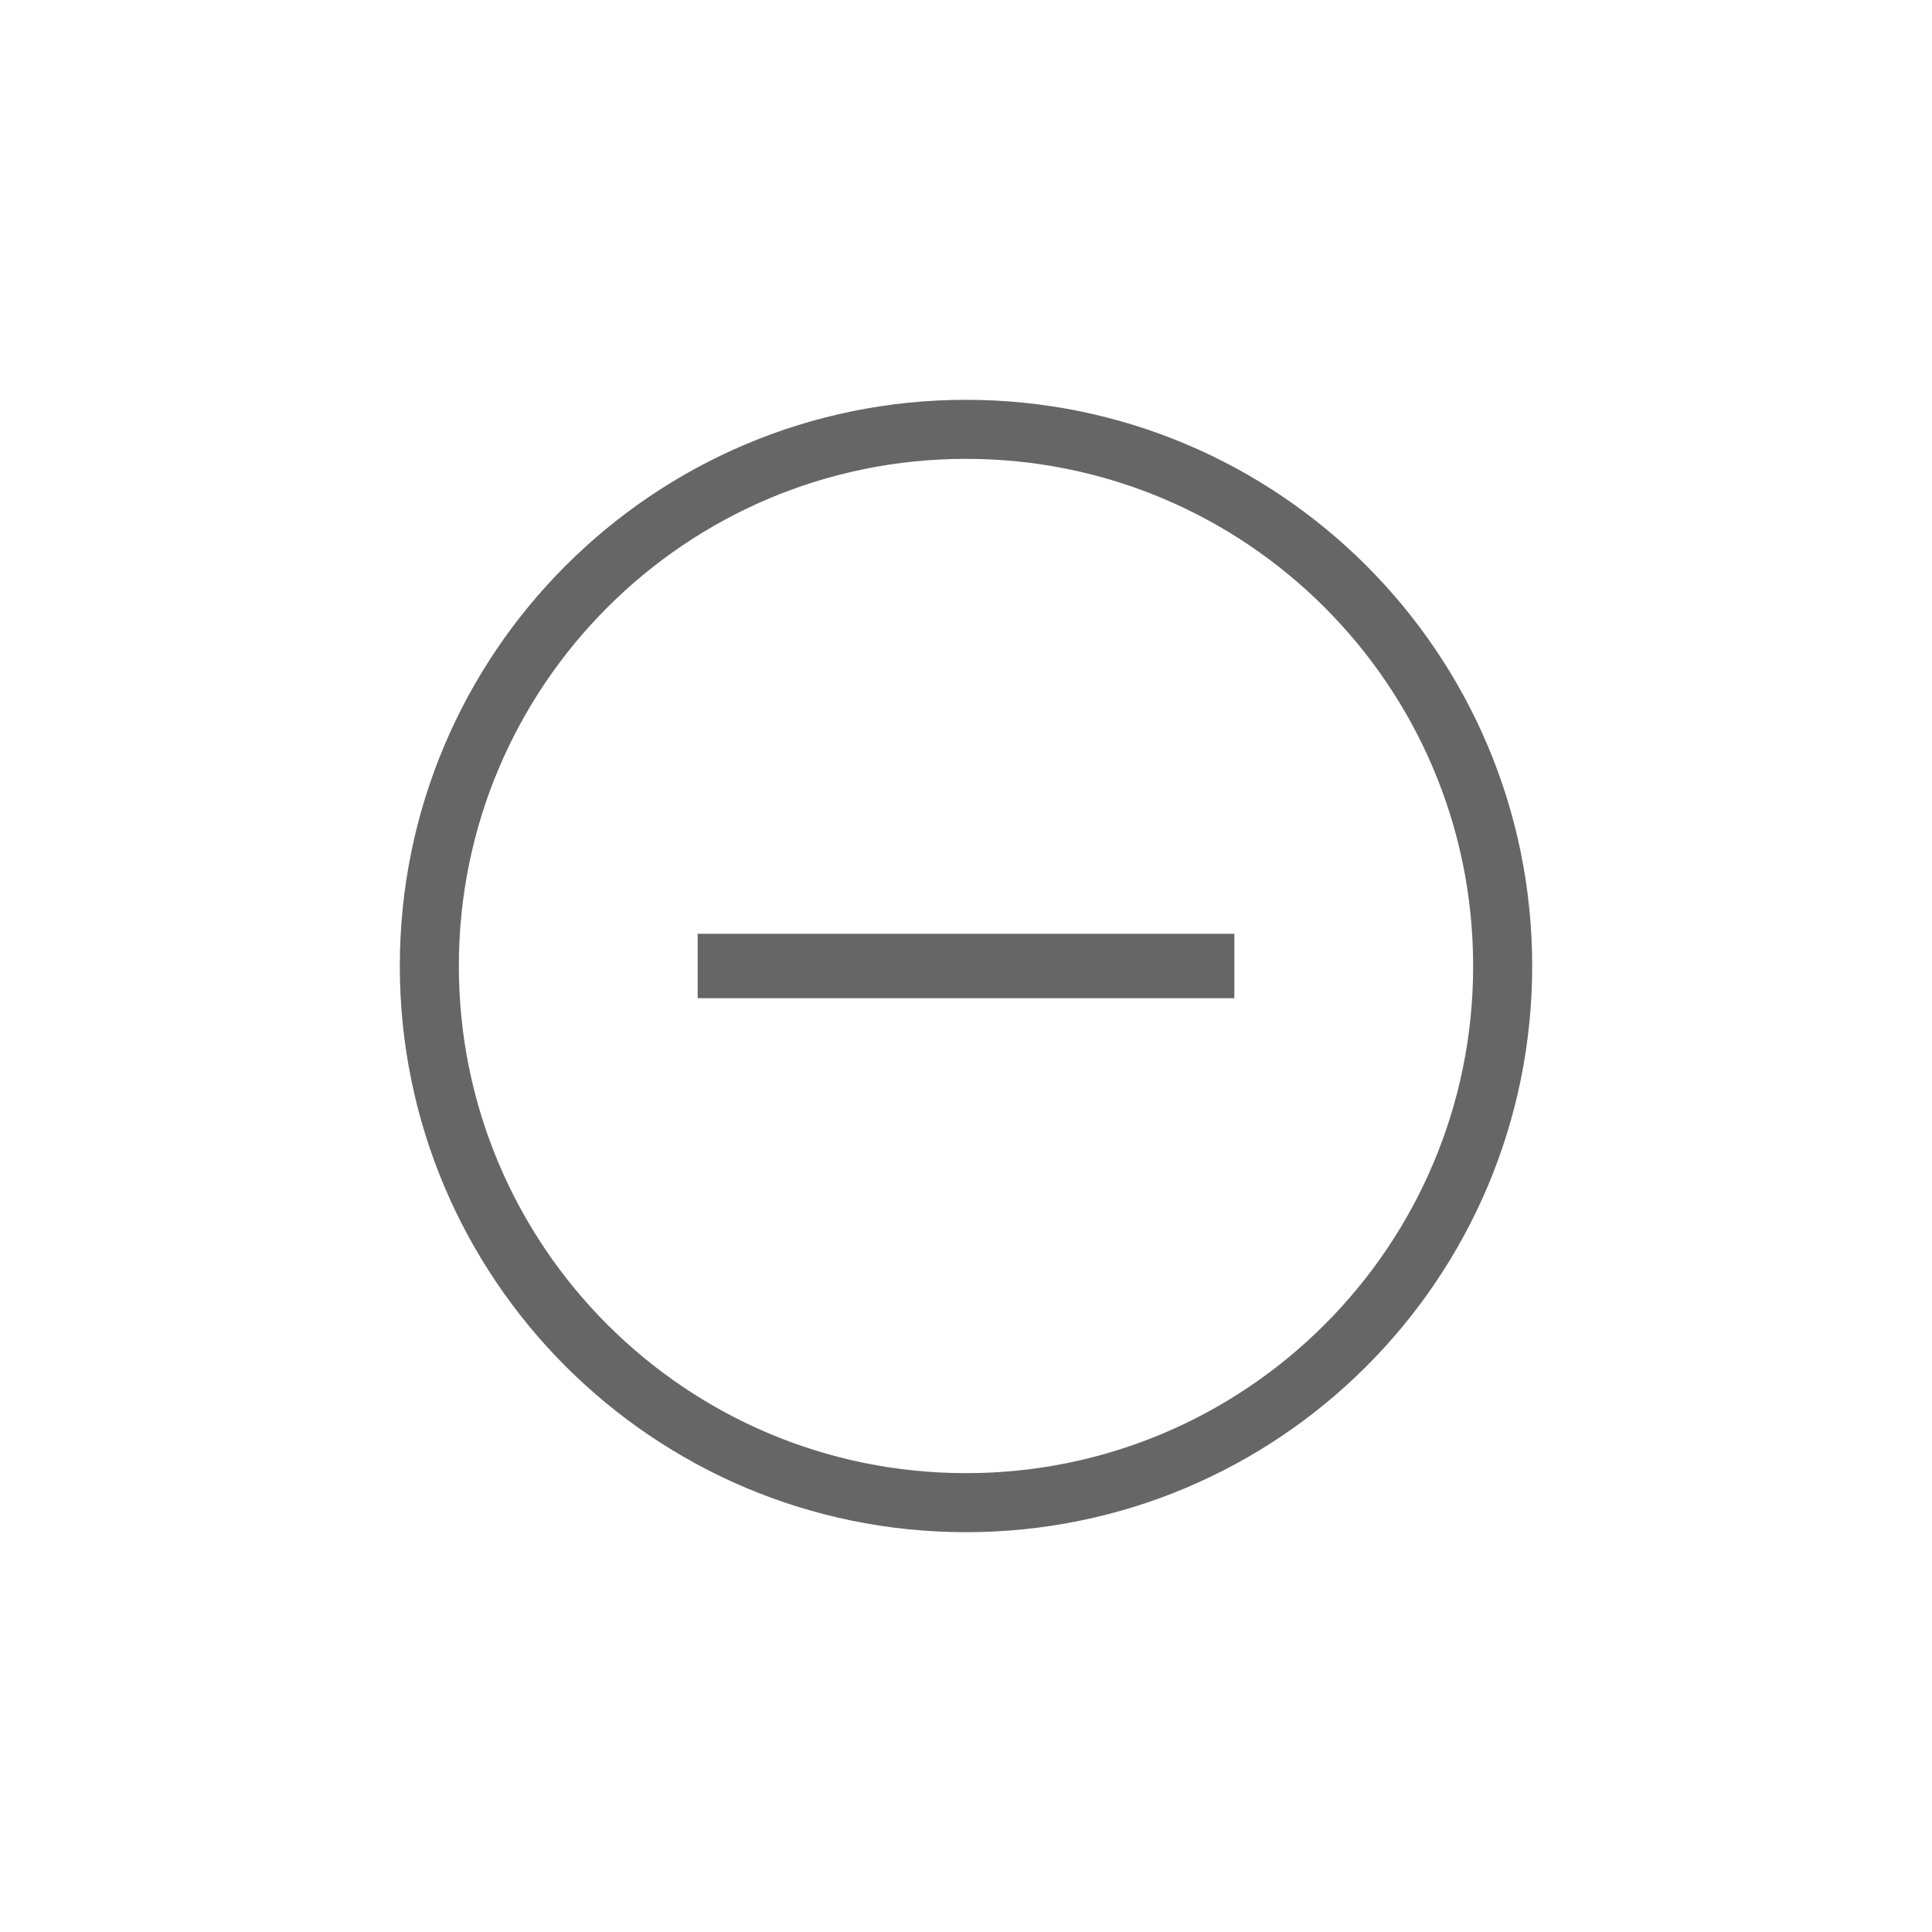
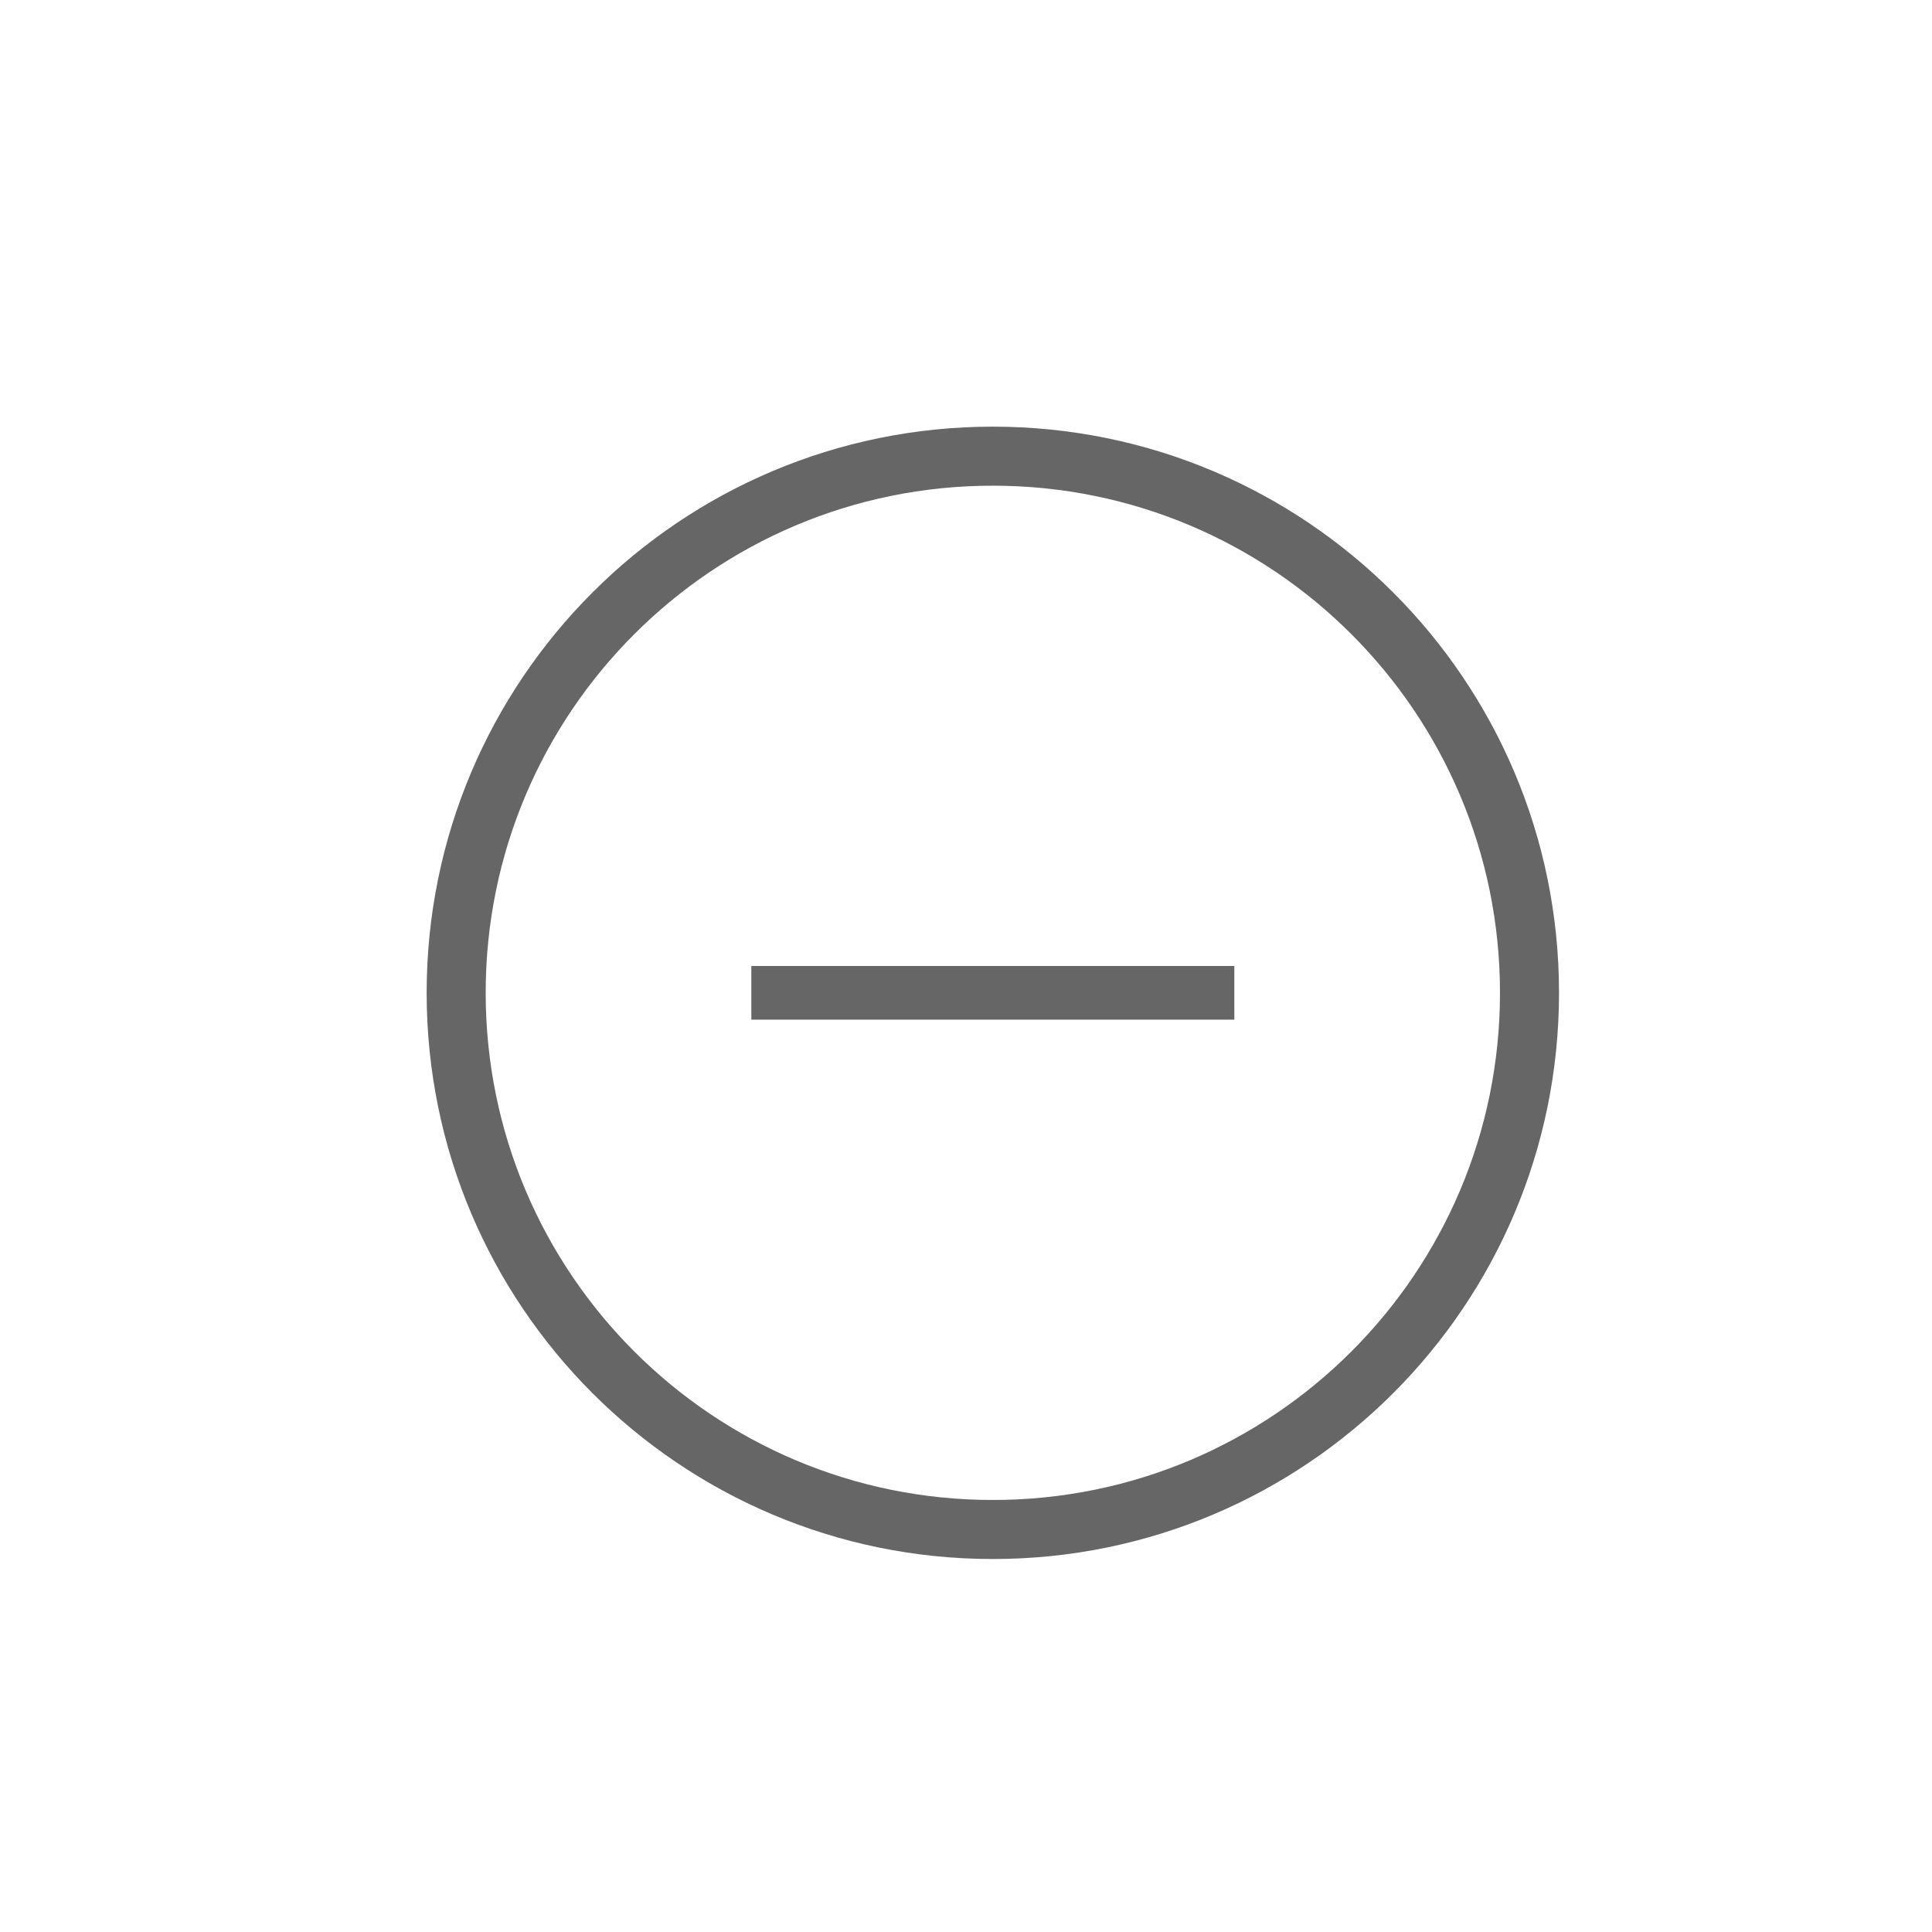
<svg xmlns="http://www.w3.org/2000/svg" width="36" height="36" viewBox="0 0 36 36">
-   <circle fill="none" stroke="#666" stroke-width="1.1" cx="18" cy="18" r="10" />
-   <path fill="none" stroke="#666" stroke-width="1.2" d="M13 18L23 18" />
+   <circle fill="none" stroke="#666" stroke-width="1.1" cx="18.5" cy="18.5" r="10" />
+   <path fill="none" stroke="#666" stroke-width="1" d="M14 18.5L23 18.5" />
</svg>
